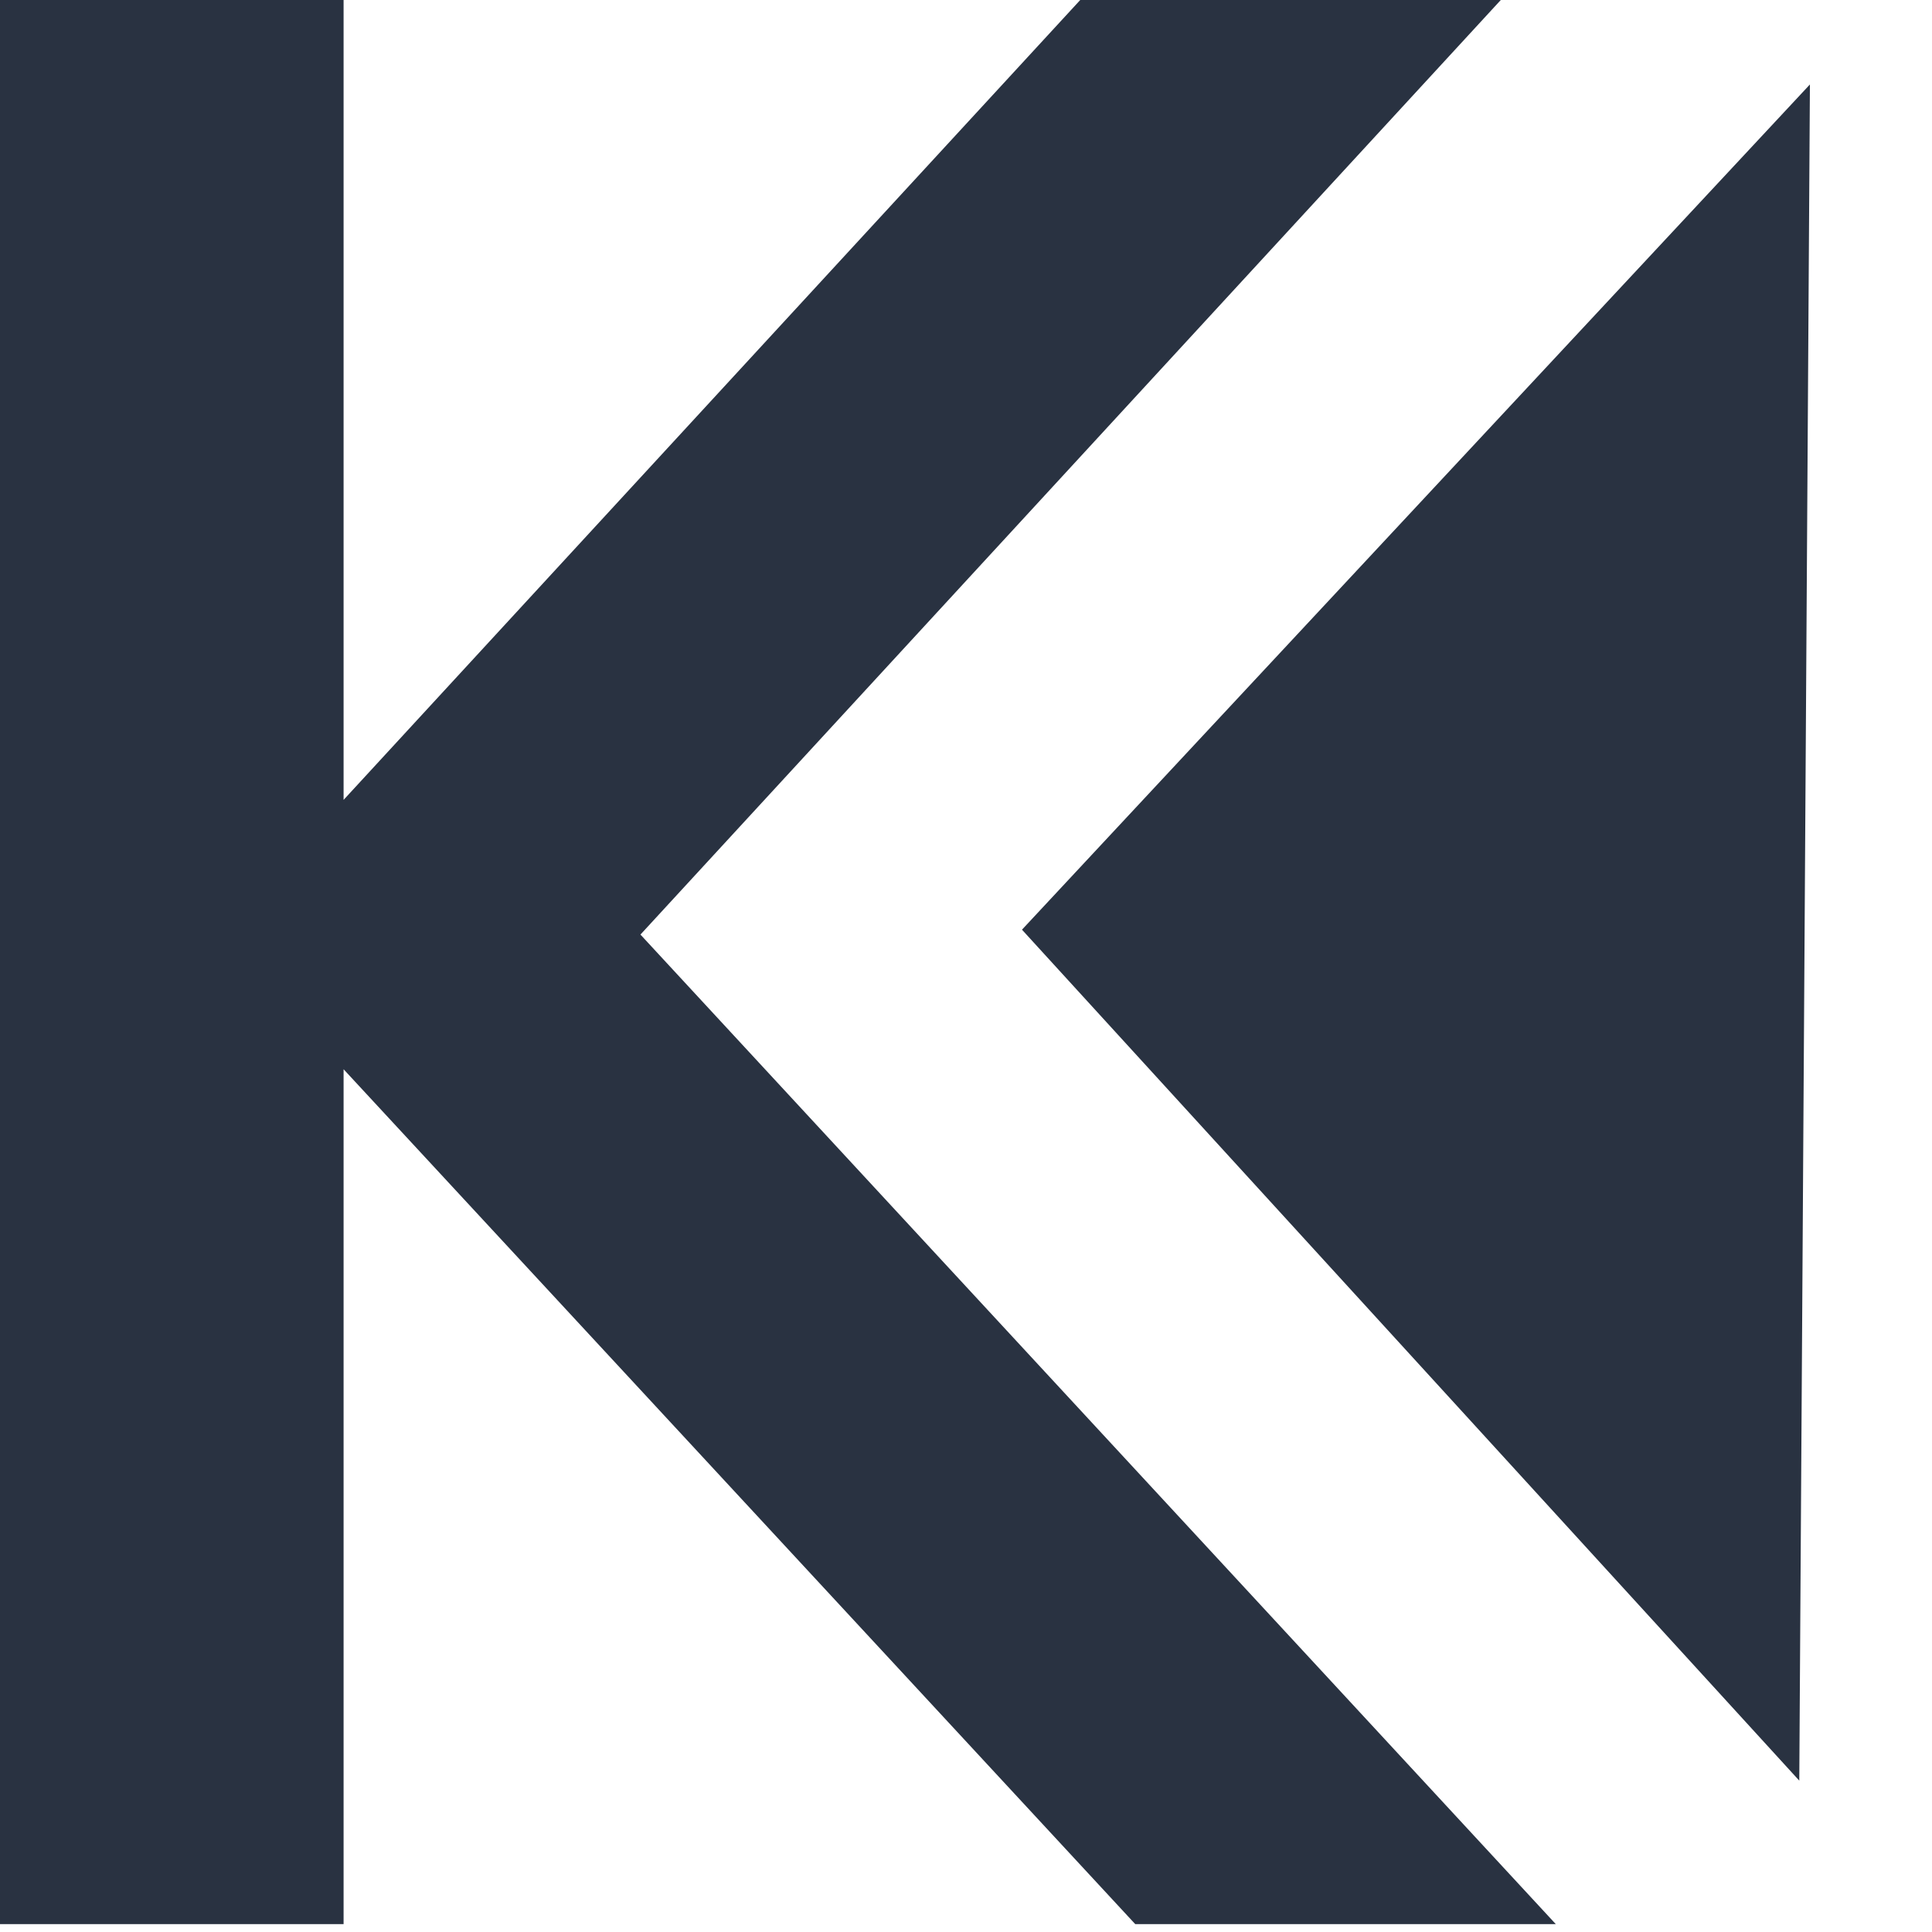
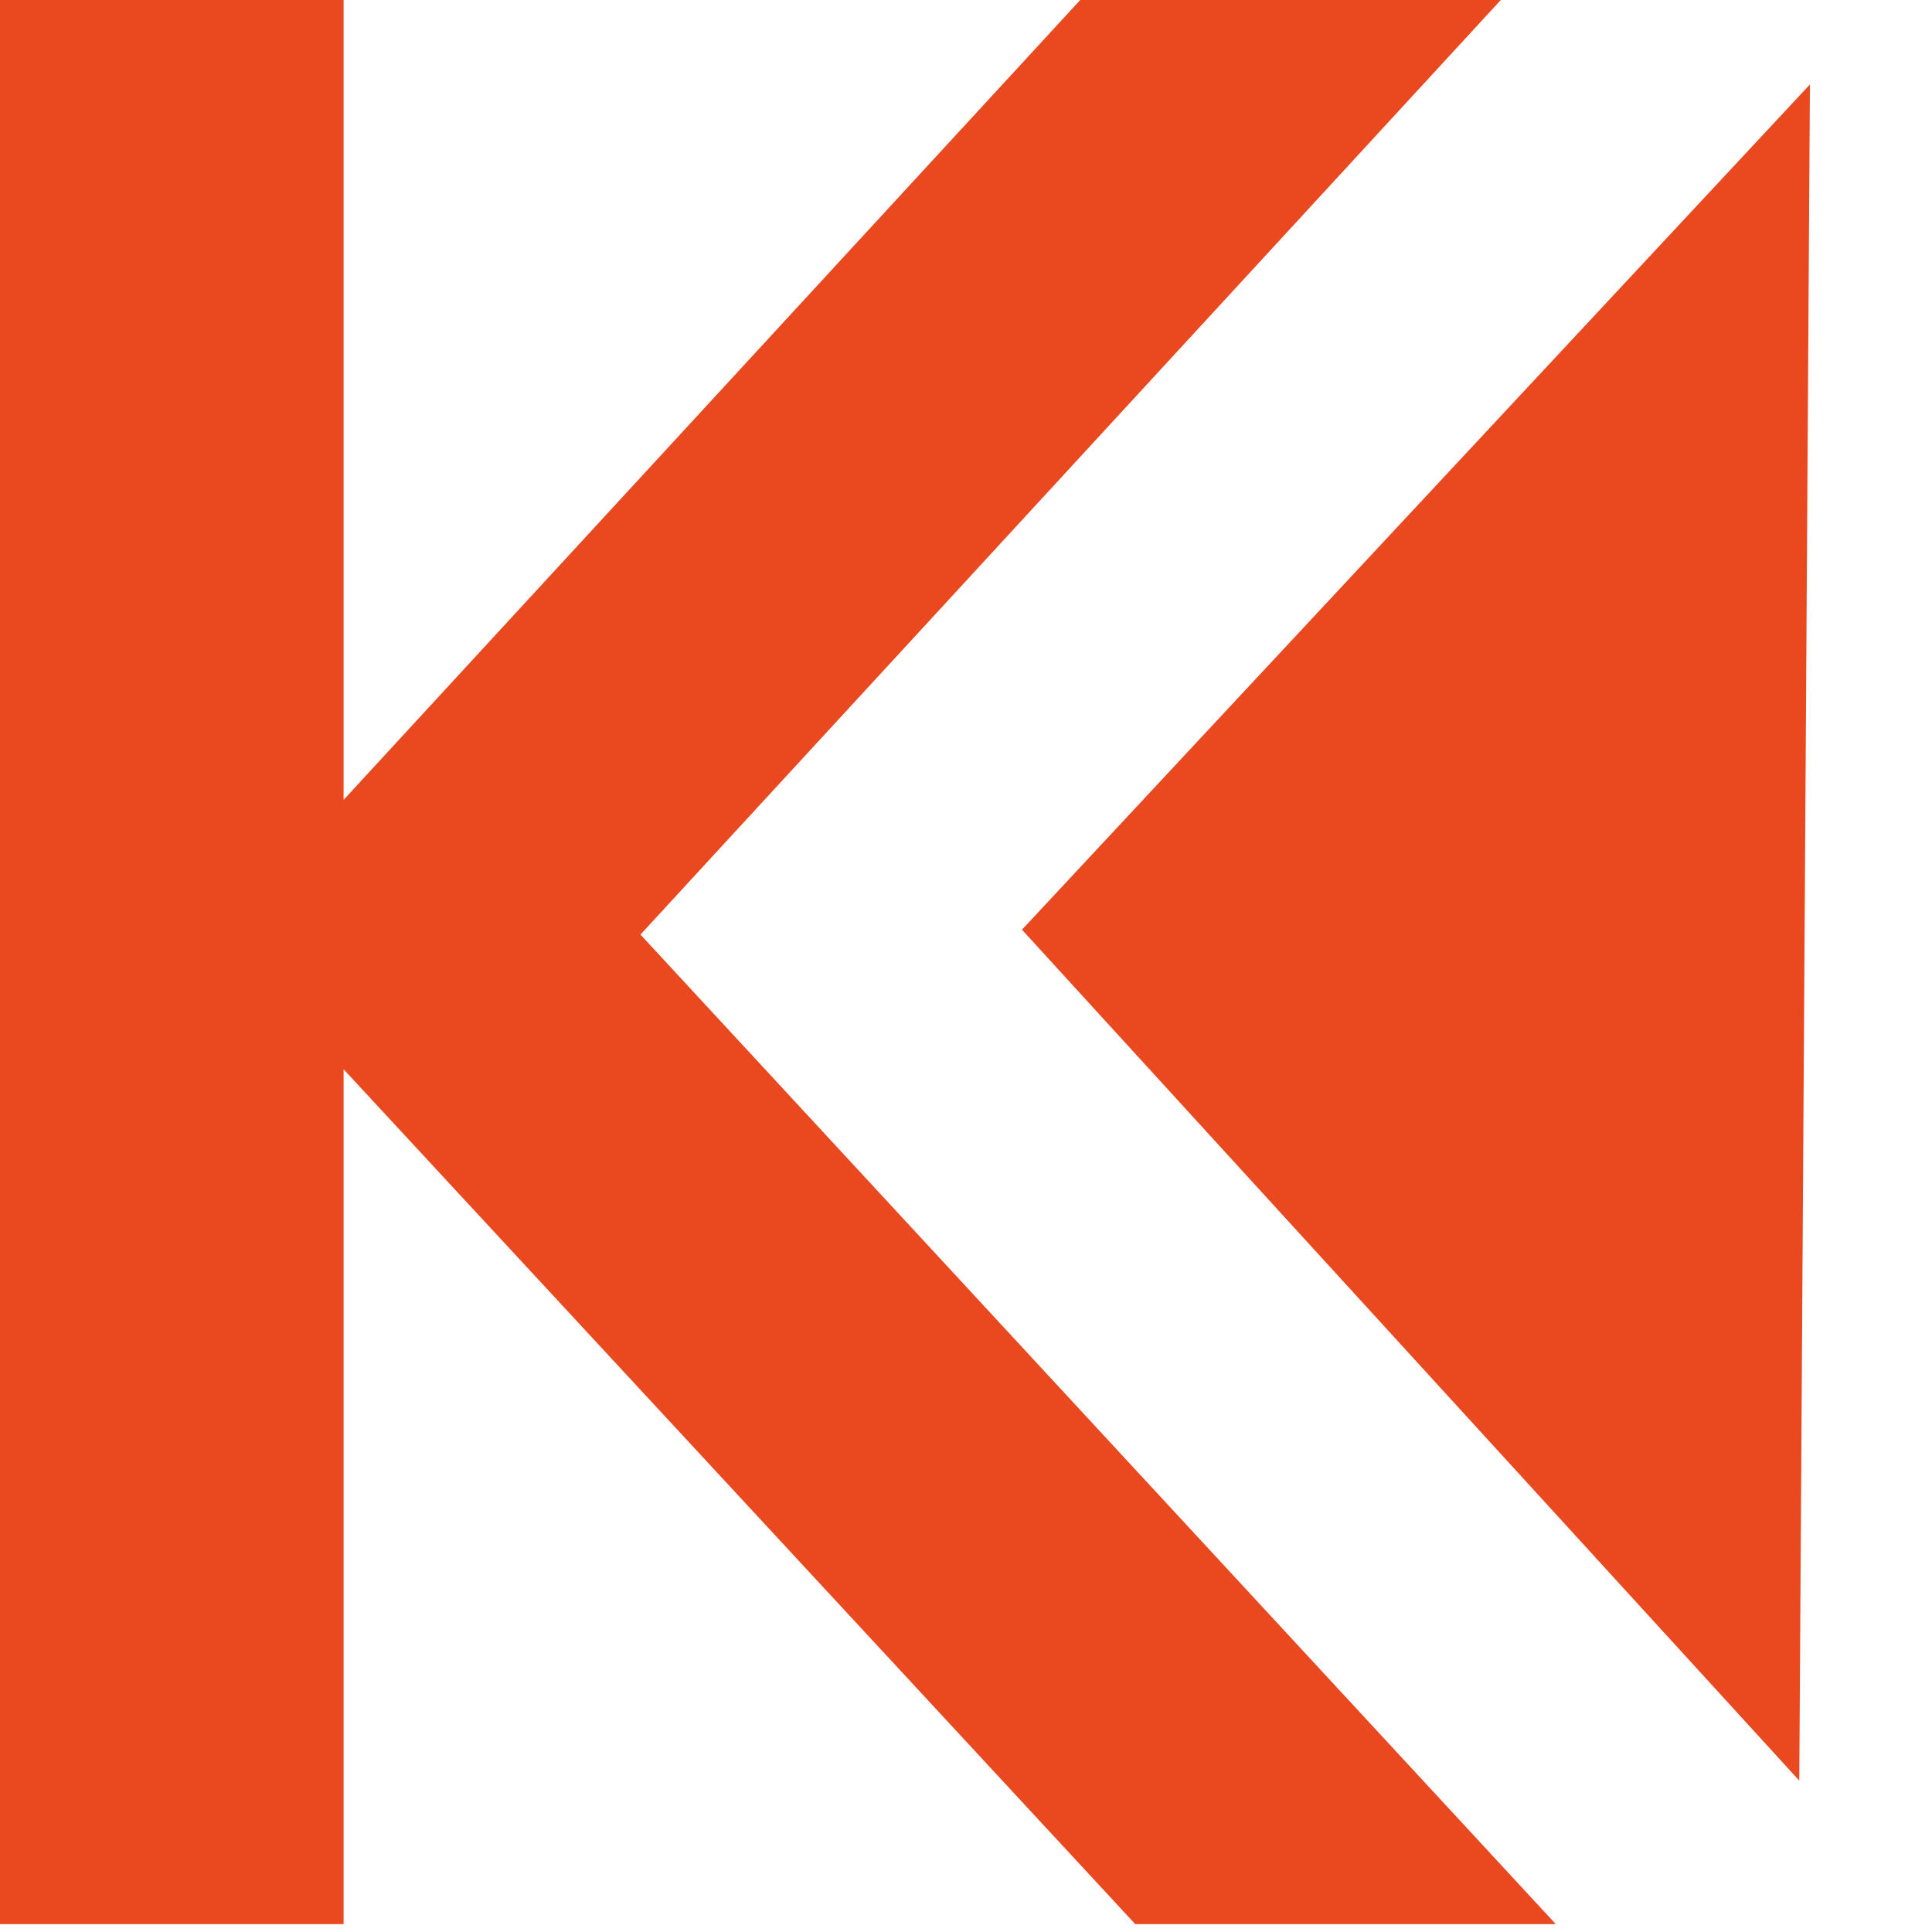
<svg xmlns="http://www.w3.org/2000/svg" width="100%" height="100%" viewBox="0 0 214 214" version="1.1" xml:space="preserve" style="fill-rule:evenodd;clip-rule:evenodd;stroke-linejoin:round;stroke-miterlimit:2;">
  <g>
-     <path d="M38.058,-0l-38.058,-0l0,213.125l38.058,-0l0,-94.688l87.686,94.688l46.583,-0l-101.387,-109.607l95.297,-103.518l-46.583,-0l-81.596,88.599l0,-88.599Z" style="fill:#293241;fill-rule:nonzero;" />
+     <path d="M38.058,-0l-38.058,-0l0,213.125l38.058,-0l0,-94.688l87.686,94.688l46.583,-0l-101.387,-109.607l95.297,-103.518l-46.583,-0l-81.596,88.599l0,-88.599Z" style="fill:#ea481f;fill-rule:nonzero;" />
    <clipPath id="_clip1">
      <path d="M200.536,0.004l-86.687,-0.543l-1.335,213.121l86.686,0.543l1.336,-213.121Z" />
    </clipPath>
    <g clip-path="url(#_clip1)">
-       <path d="M213.898,213.217l-100.697,-110.24l95.944,-102.919" style="fill:#293241;fill-rule:nonzero;" />
+       <path d="M213.898,213.217l-100.697,-110.24l95.944,-102.919" style="fill:#ea481f;fill-rule:nonzero;" />
    </g>
  </g>
</svg>
